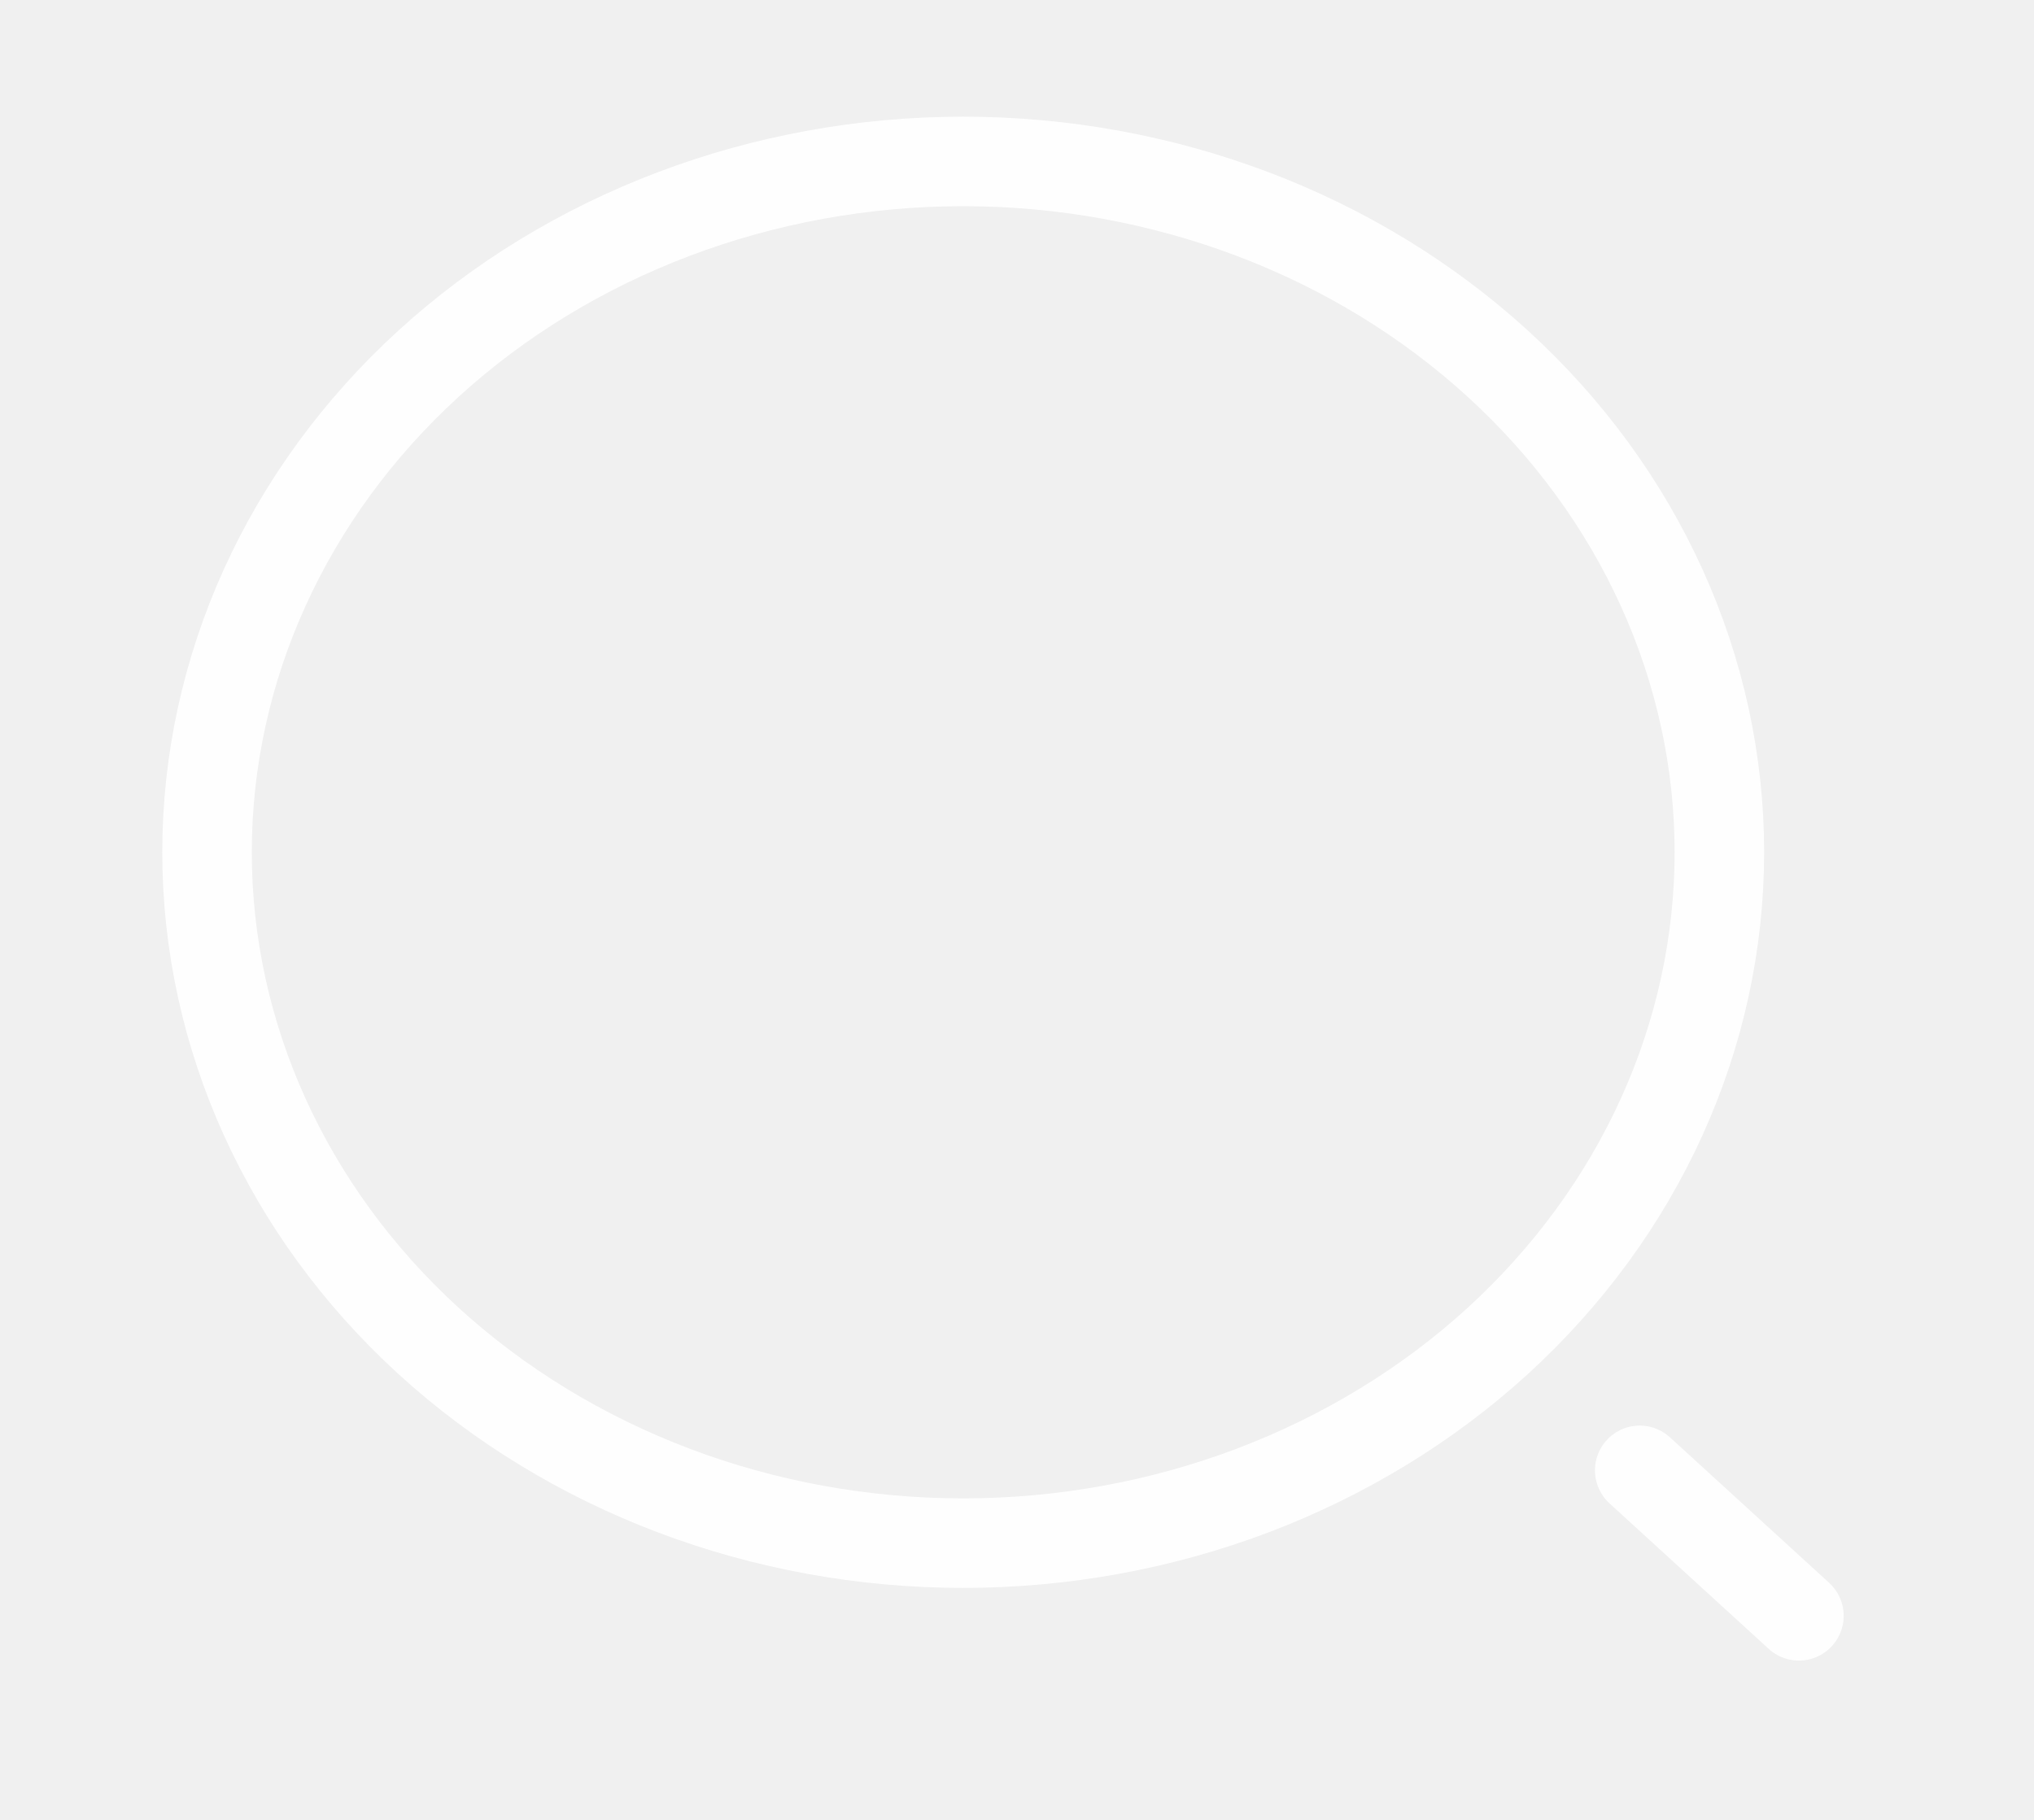
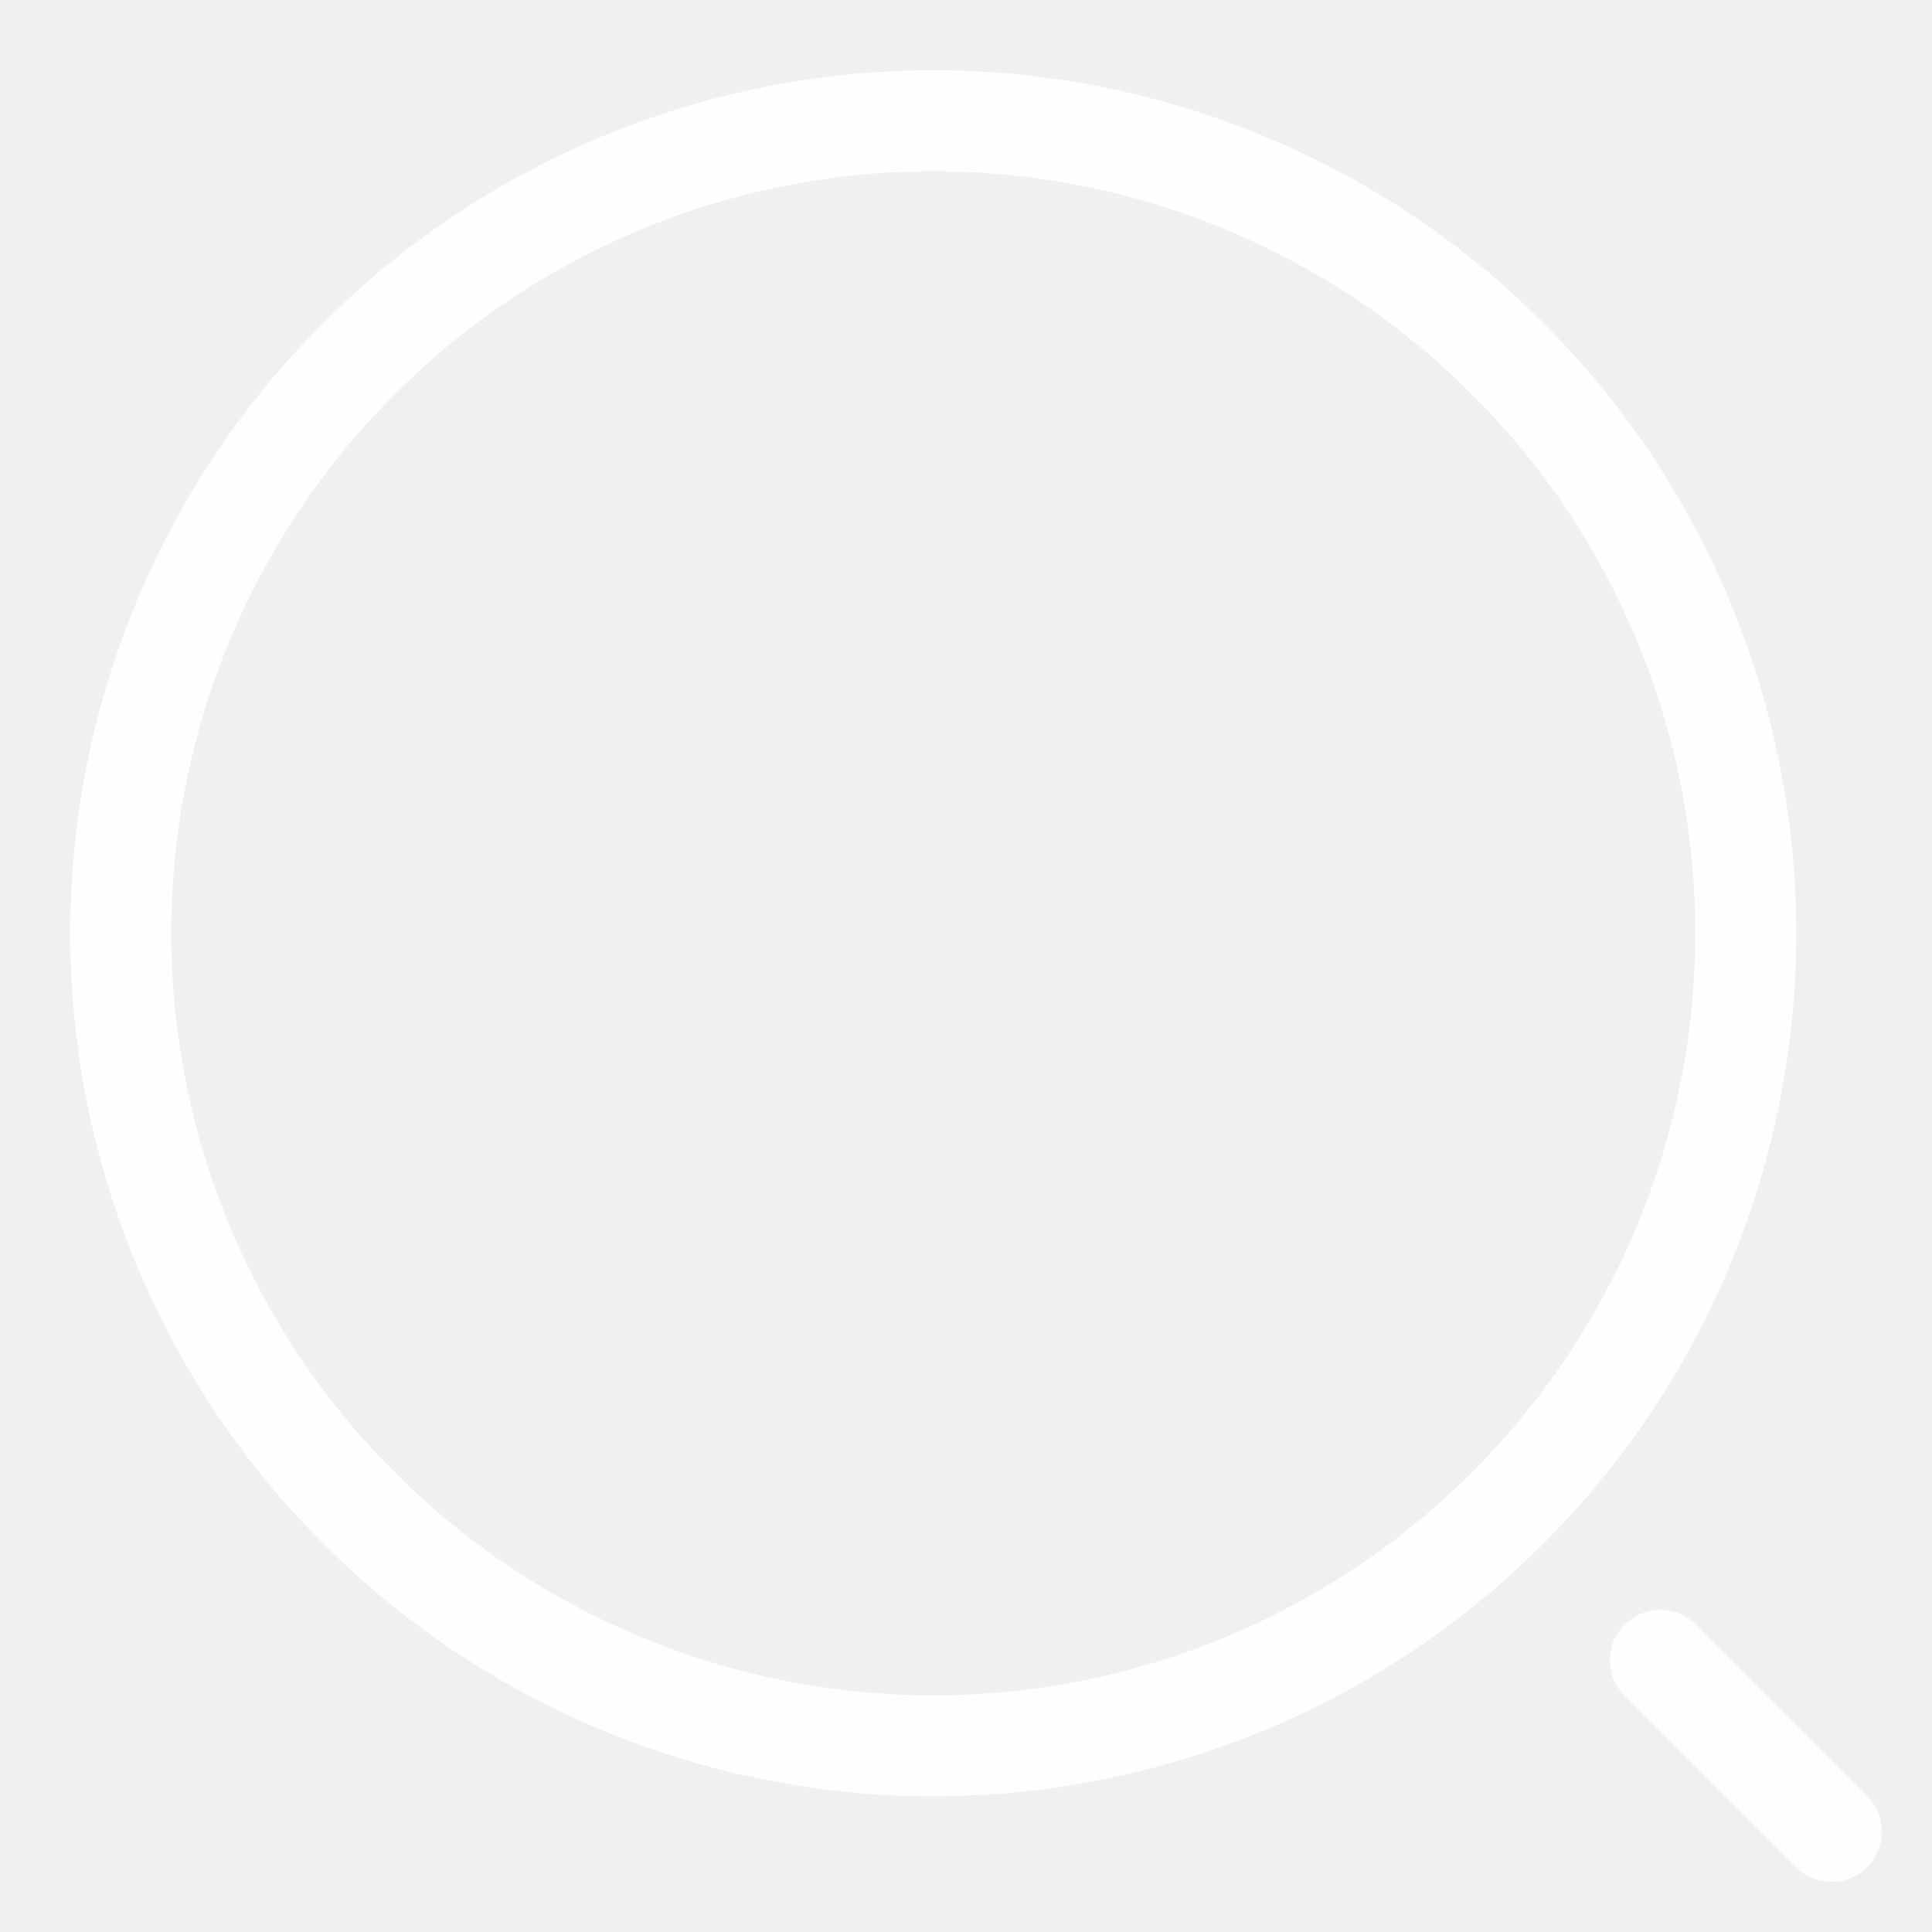
- <svg xmlns="http://www.w3.org/2000/svg" width="19" height="17" viewBox="0 0 19 17" fill="none">
-   <path d="M16.804 15.094L15.317 13.735M8.997 14.415C9.925 14.415 10.843 14.248 11.7 13.924C12.557 13.599 13.336 13.124 13.992 12.525C14.648 11.925 15.168 11.214 15.523 10.431C15.878 9.648 16.061 8.809 16.061 7.961C16.061 7.114 15.878 6.275 15.523 5.492C15.168 4.709 14.648 3.997 13.992 3.398C13.336 2.799 12.557 2.323 11.7 1.999C10.843 1.675 9.925 1.508 8.997 1.508C7.124 1.508 5.327 2.188 4.002 3.398C2.678 4.608 1.934 6.25 1.934 7.961C1.934 9.673 2.678 11.314 4.002 12.525C5.327 13.735 7.124 14.415 8.997 14.415V14.415Z" stroke="white" stroke-opacity="0.96" stroke-width="0.836" stroke-linecap="round" stroke-linejoin="round" />
+ <svg xmlns="http://www.w3.org/2000/svg" width="16" height="16" viewBox="0 0 16 16" fill="none">
+   <path d="M15.167 15.167L13.75 13.75M7.729 14.458C8.613 14.458 9.488 14.284 10.304 13.946C11.121 13.608 11.863 13.112 12.487 12.487C13.112 11.863 13.608 11.121 13.946 10.304C14.284 9.488 14.458 8.613 14.458 7.729C14.458 6.845 14.284 5.97 13.946 5.154C13.608 4.338 13.112 3.596 12.487 2.971C11.863 2.346 11.121 1.85 10.304 1.512C9.488 1.174 8.613 1 7.729 1C5.944 1 4.233 1.709 2.971 2.971C1.709 4.233 1 5.944 1 7.729C1 9.514 1.709 11.225 2.971 12.487C4.233 13.749 5.944 14.458 7.729 14.458V14.458Z" stroke="white" stroke-opacity="0.96" stroke-width="0.836" stroke-linecap="round" stroke-linejoin="round" />
</svg>
